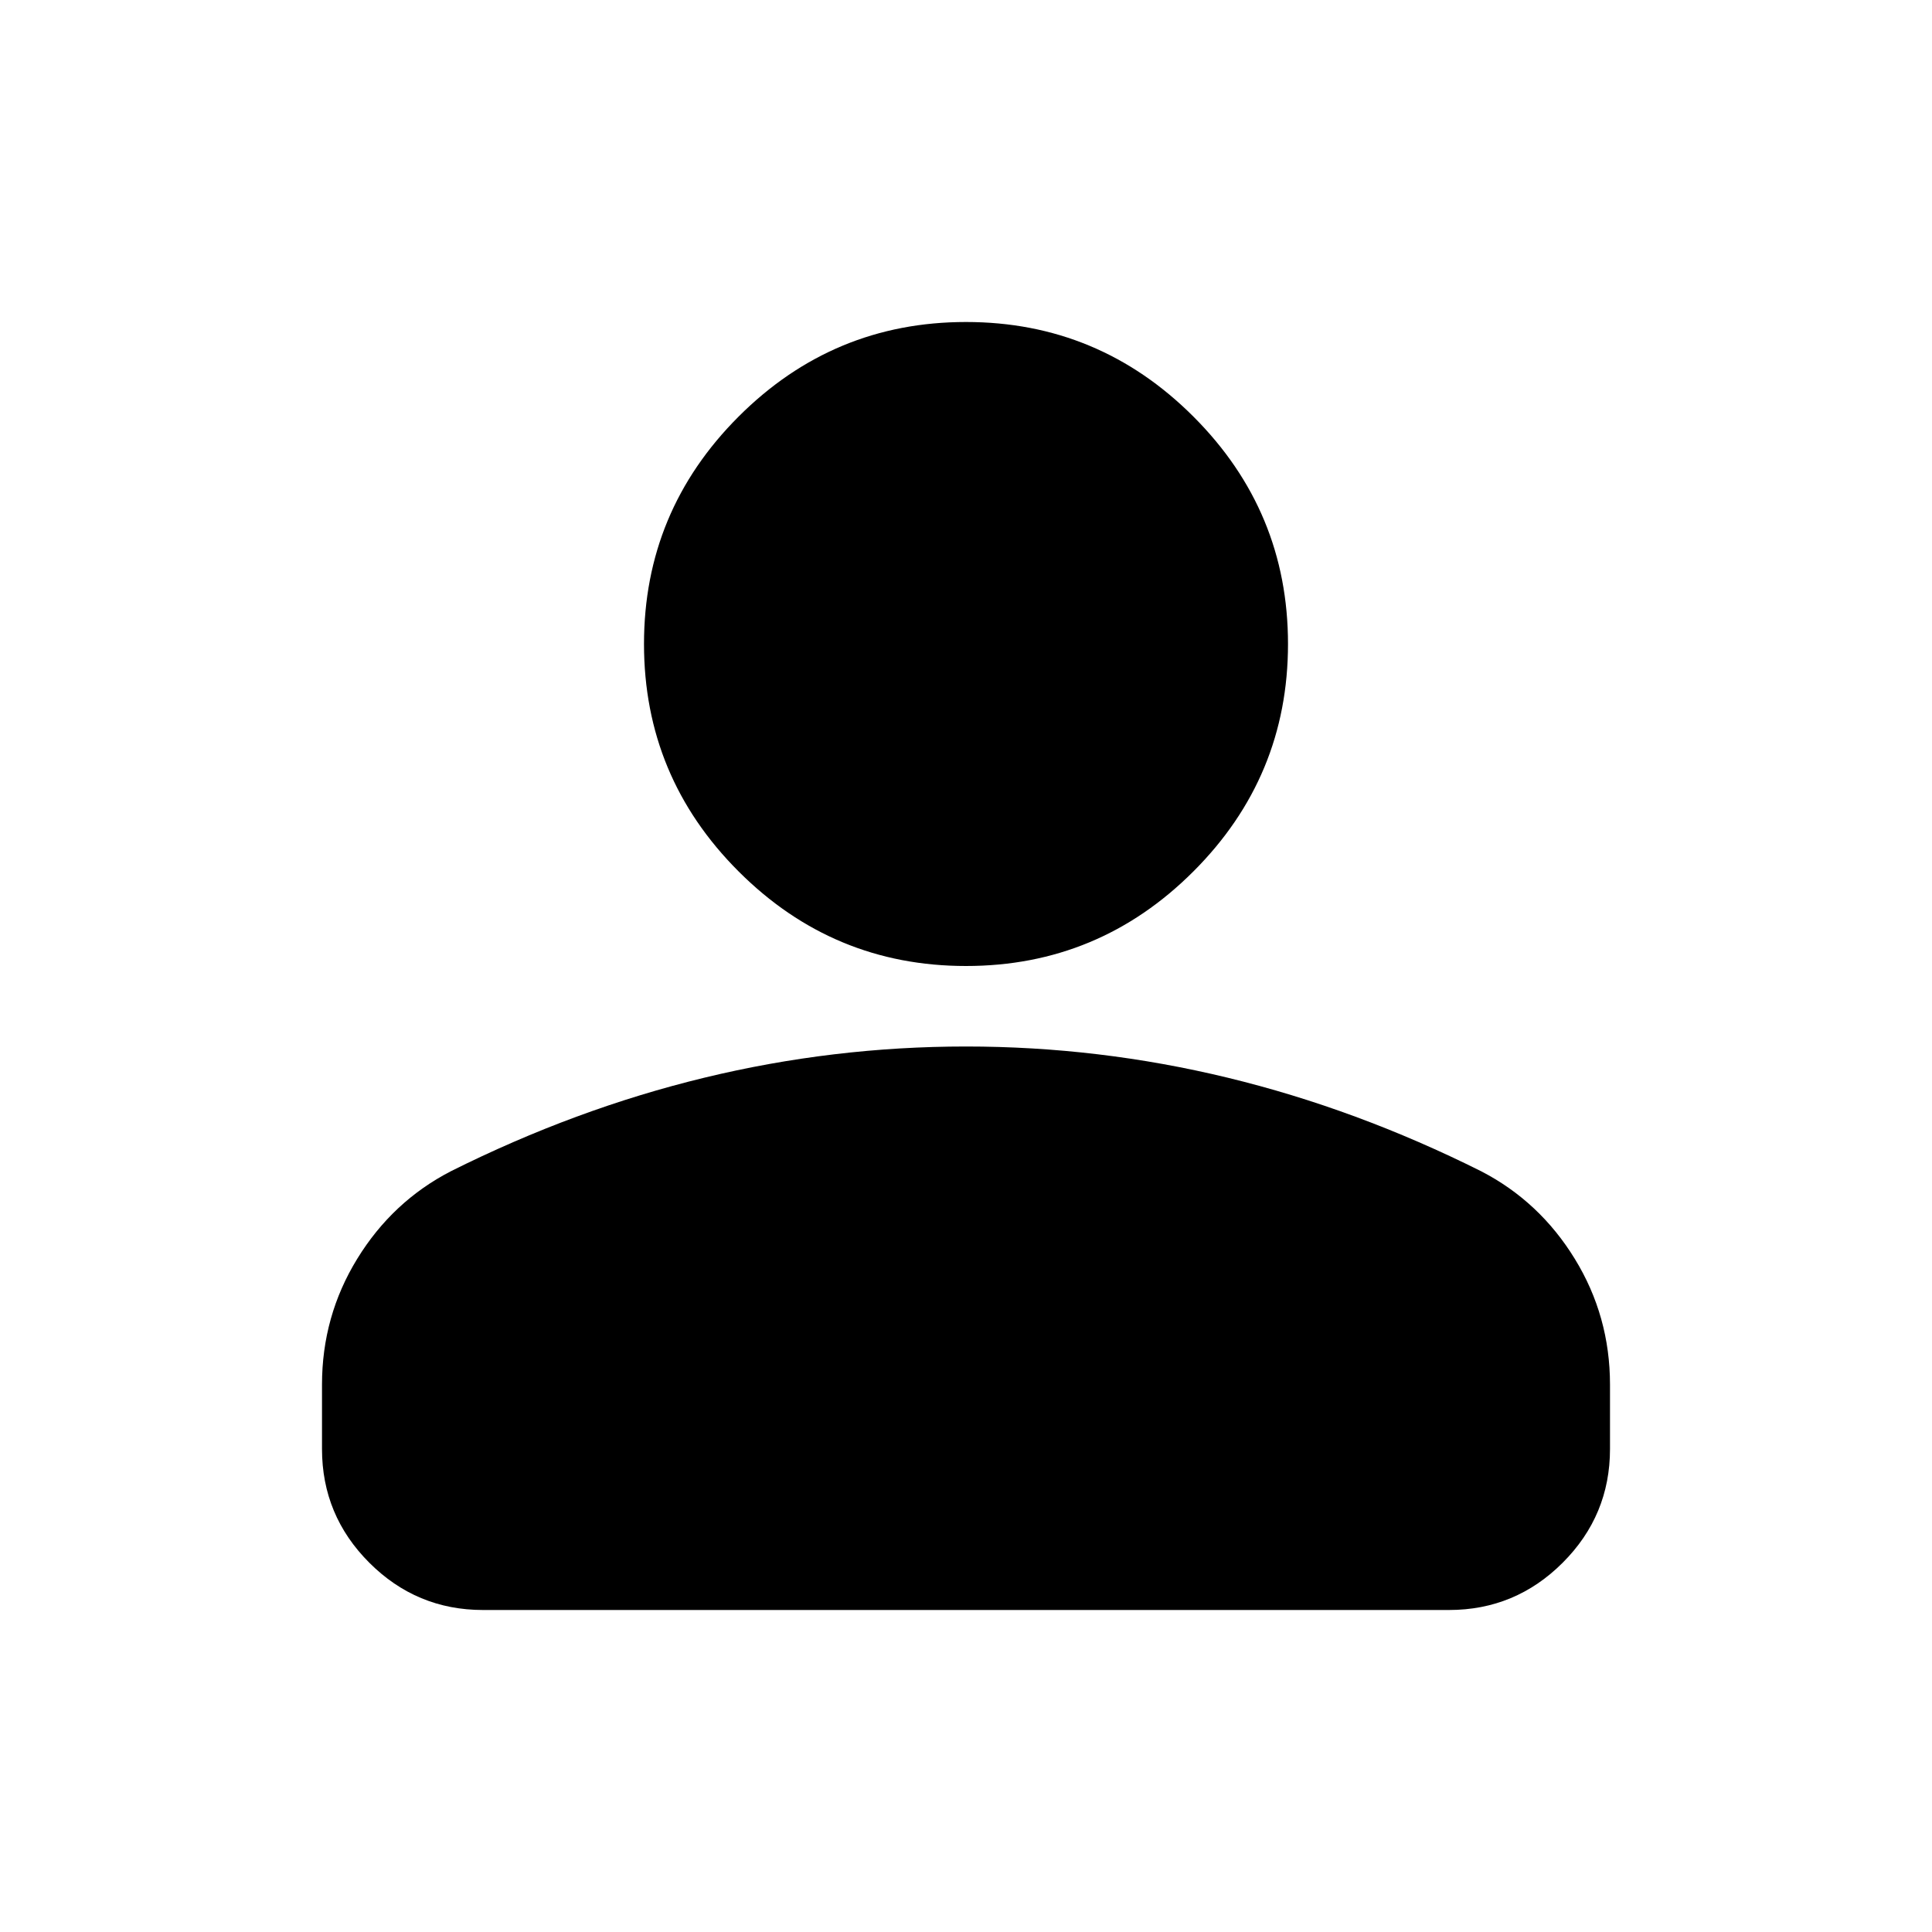
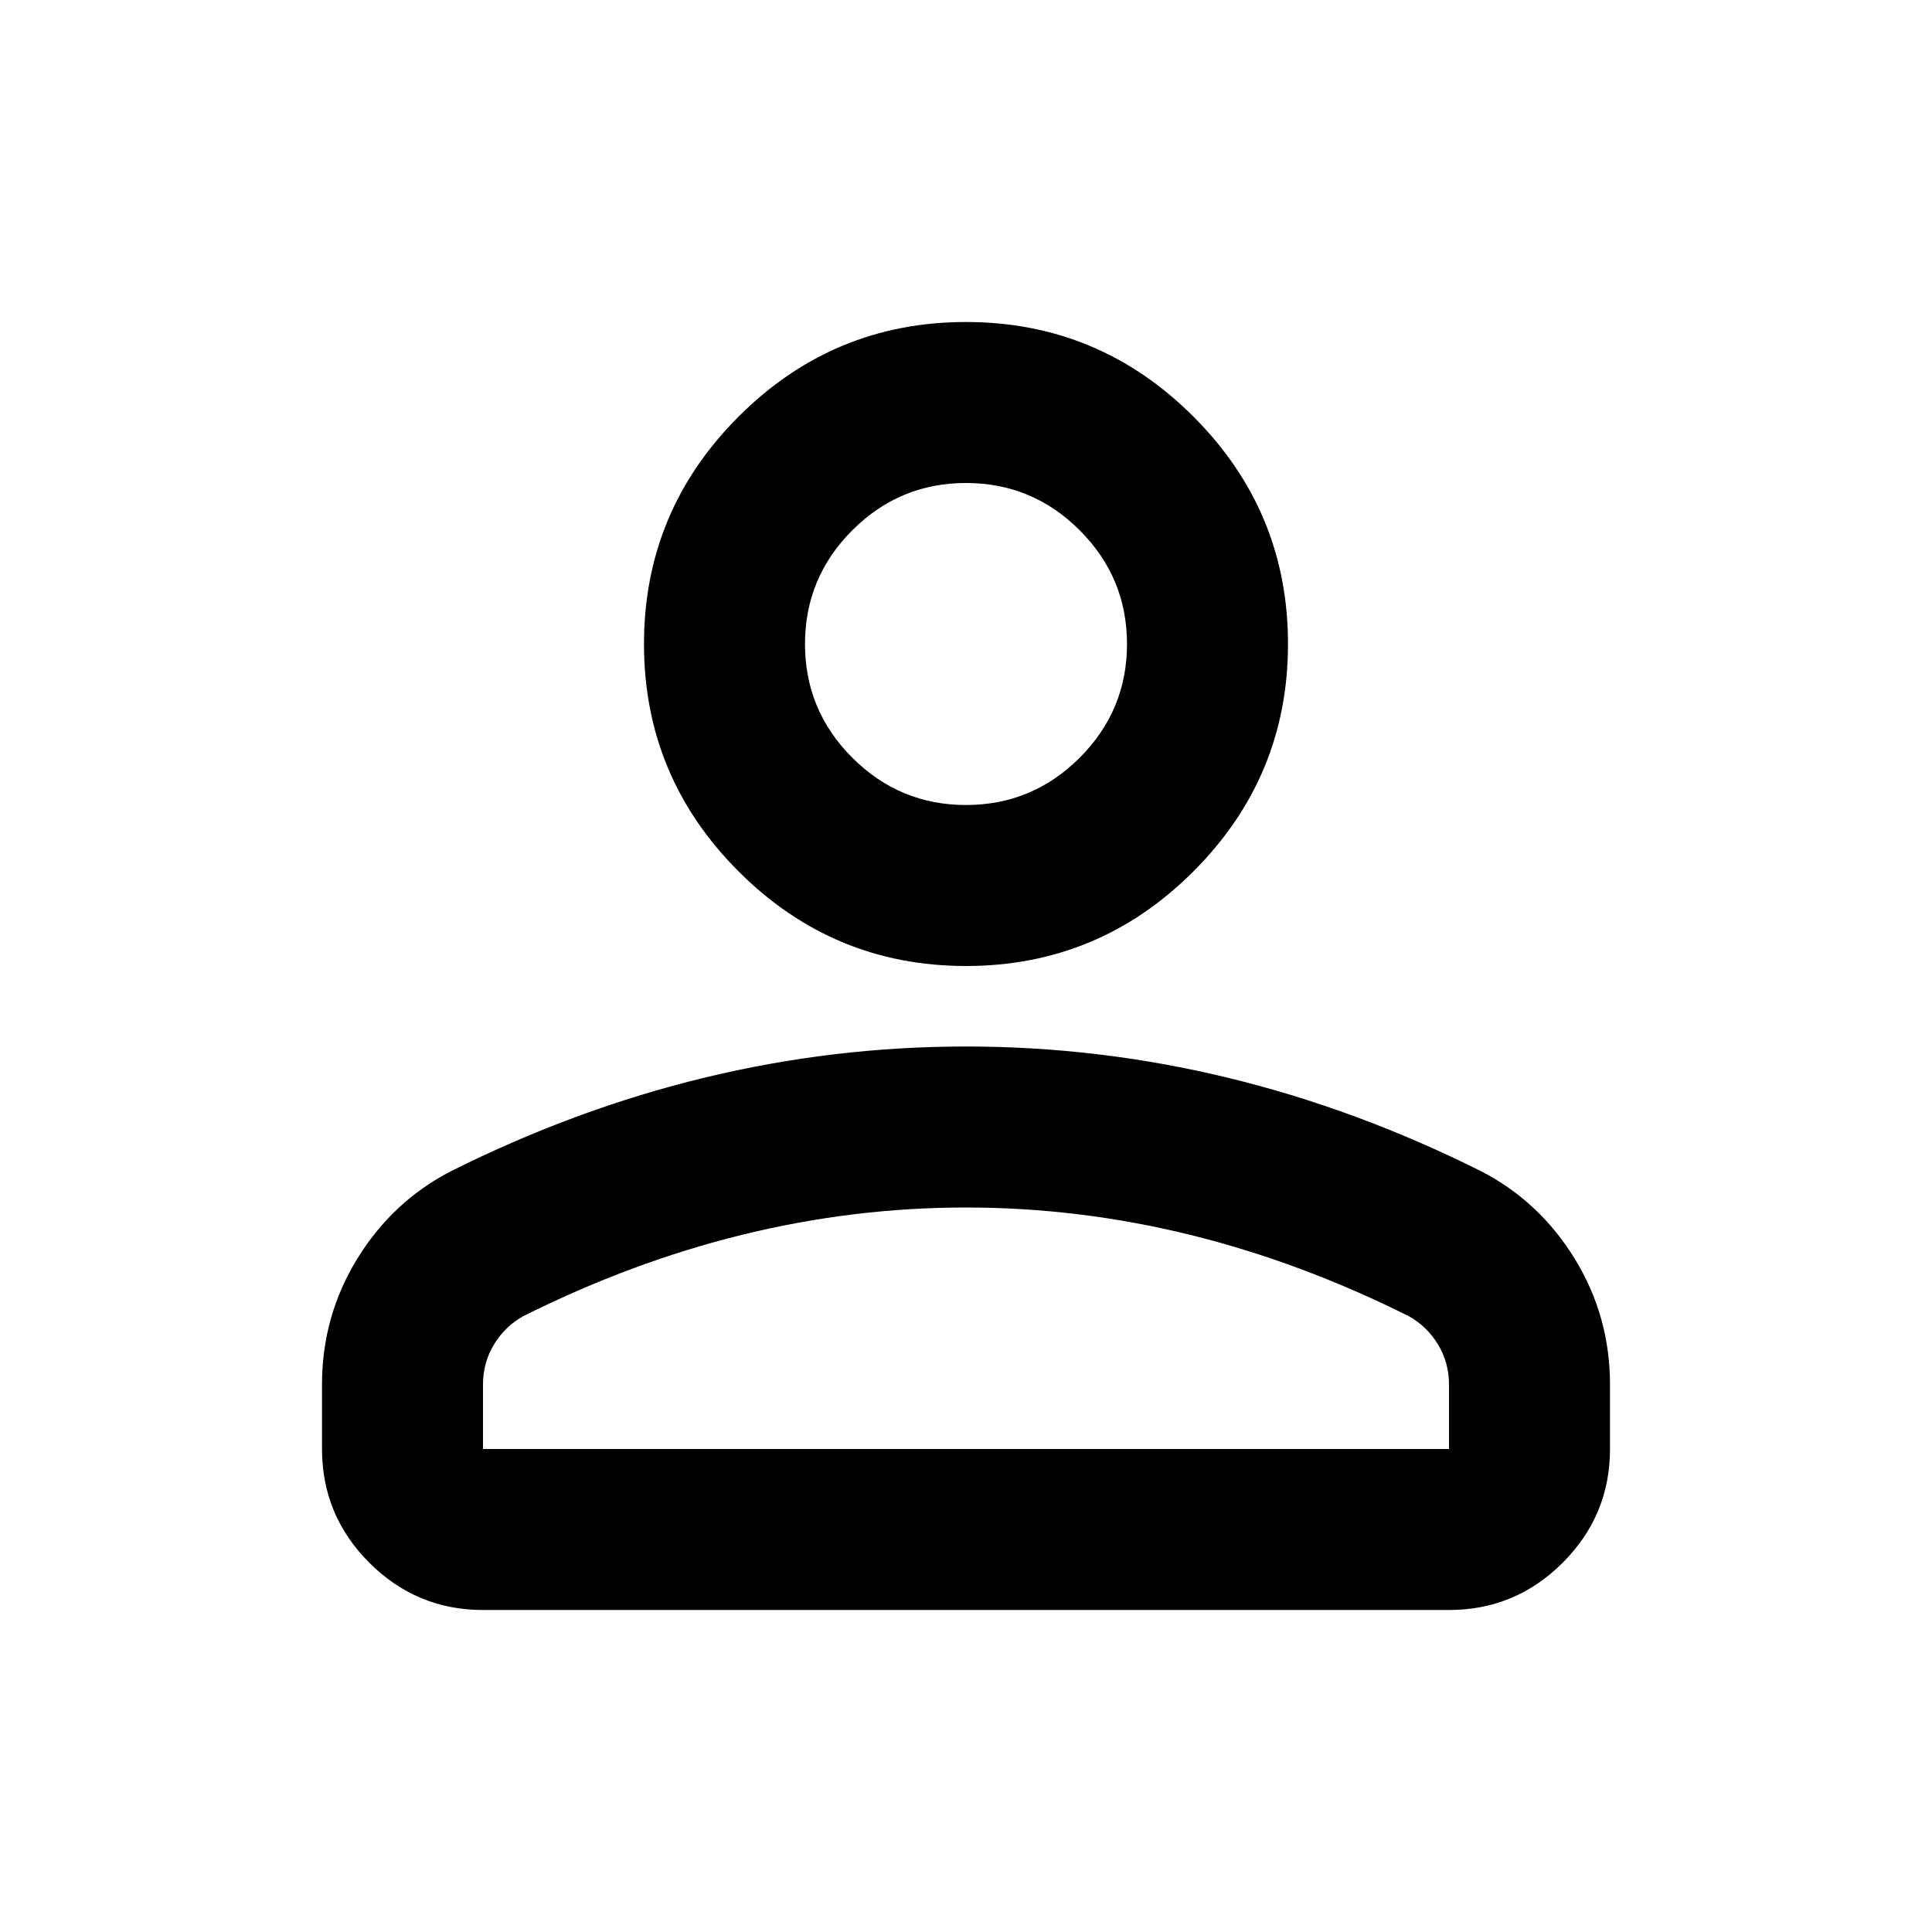
<svg xmlns="http://www.w3.org/2000/svg" height="24" viewBox="0 -960 960 960" width="24">
-   <path d="M480-480q-66 0-113-47t-47-113q0-66 47-113t113-47q66 0 113 47t47 113q0 66-47 113t-113 47ZM160-240v-32q0-34 17.5-62.5T224-378q62-31 126-46.5T480-440q66 0 130 15.5T736-378q29 15 46.5 43.5T800-272v32q0 33-23.5 56.5T720-160H240q-33 0-56.5-23.5T160-240Z" />
+   <path d="M480-480q-66 0-113-47t-47-113q0-66 47-113t113-47q66 0 113 47t47 113q0 66-47 113t-113 47ZM160-240v-32q0-34 17.5-62.5T224-378q62-31 126-46.5T480-440q66 0 130 15.5T736-378q29 15 46.5 43.5T800-272v32q0 33-23.5 56.5T720-160H240q-33 0-56.5-23.5T160-240Zm80 0h480v-32q0-11-5.5-20T700-306q-54-27-109-40.5T480-360q-56 0-111 13.5T260-306q-9 5-14.5 14t-5.5 20v32Zm240-320q33 0 56.5-23.5T560-640q0-33-23.5-56.5T480-720q-33 0-56.5 23.5T400-640q0 33 23.5 56.5T480-560Zm0-80Zm0 400Z" />
</svg>
